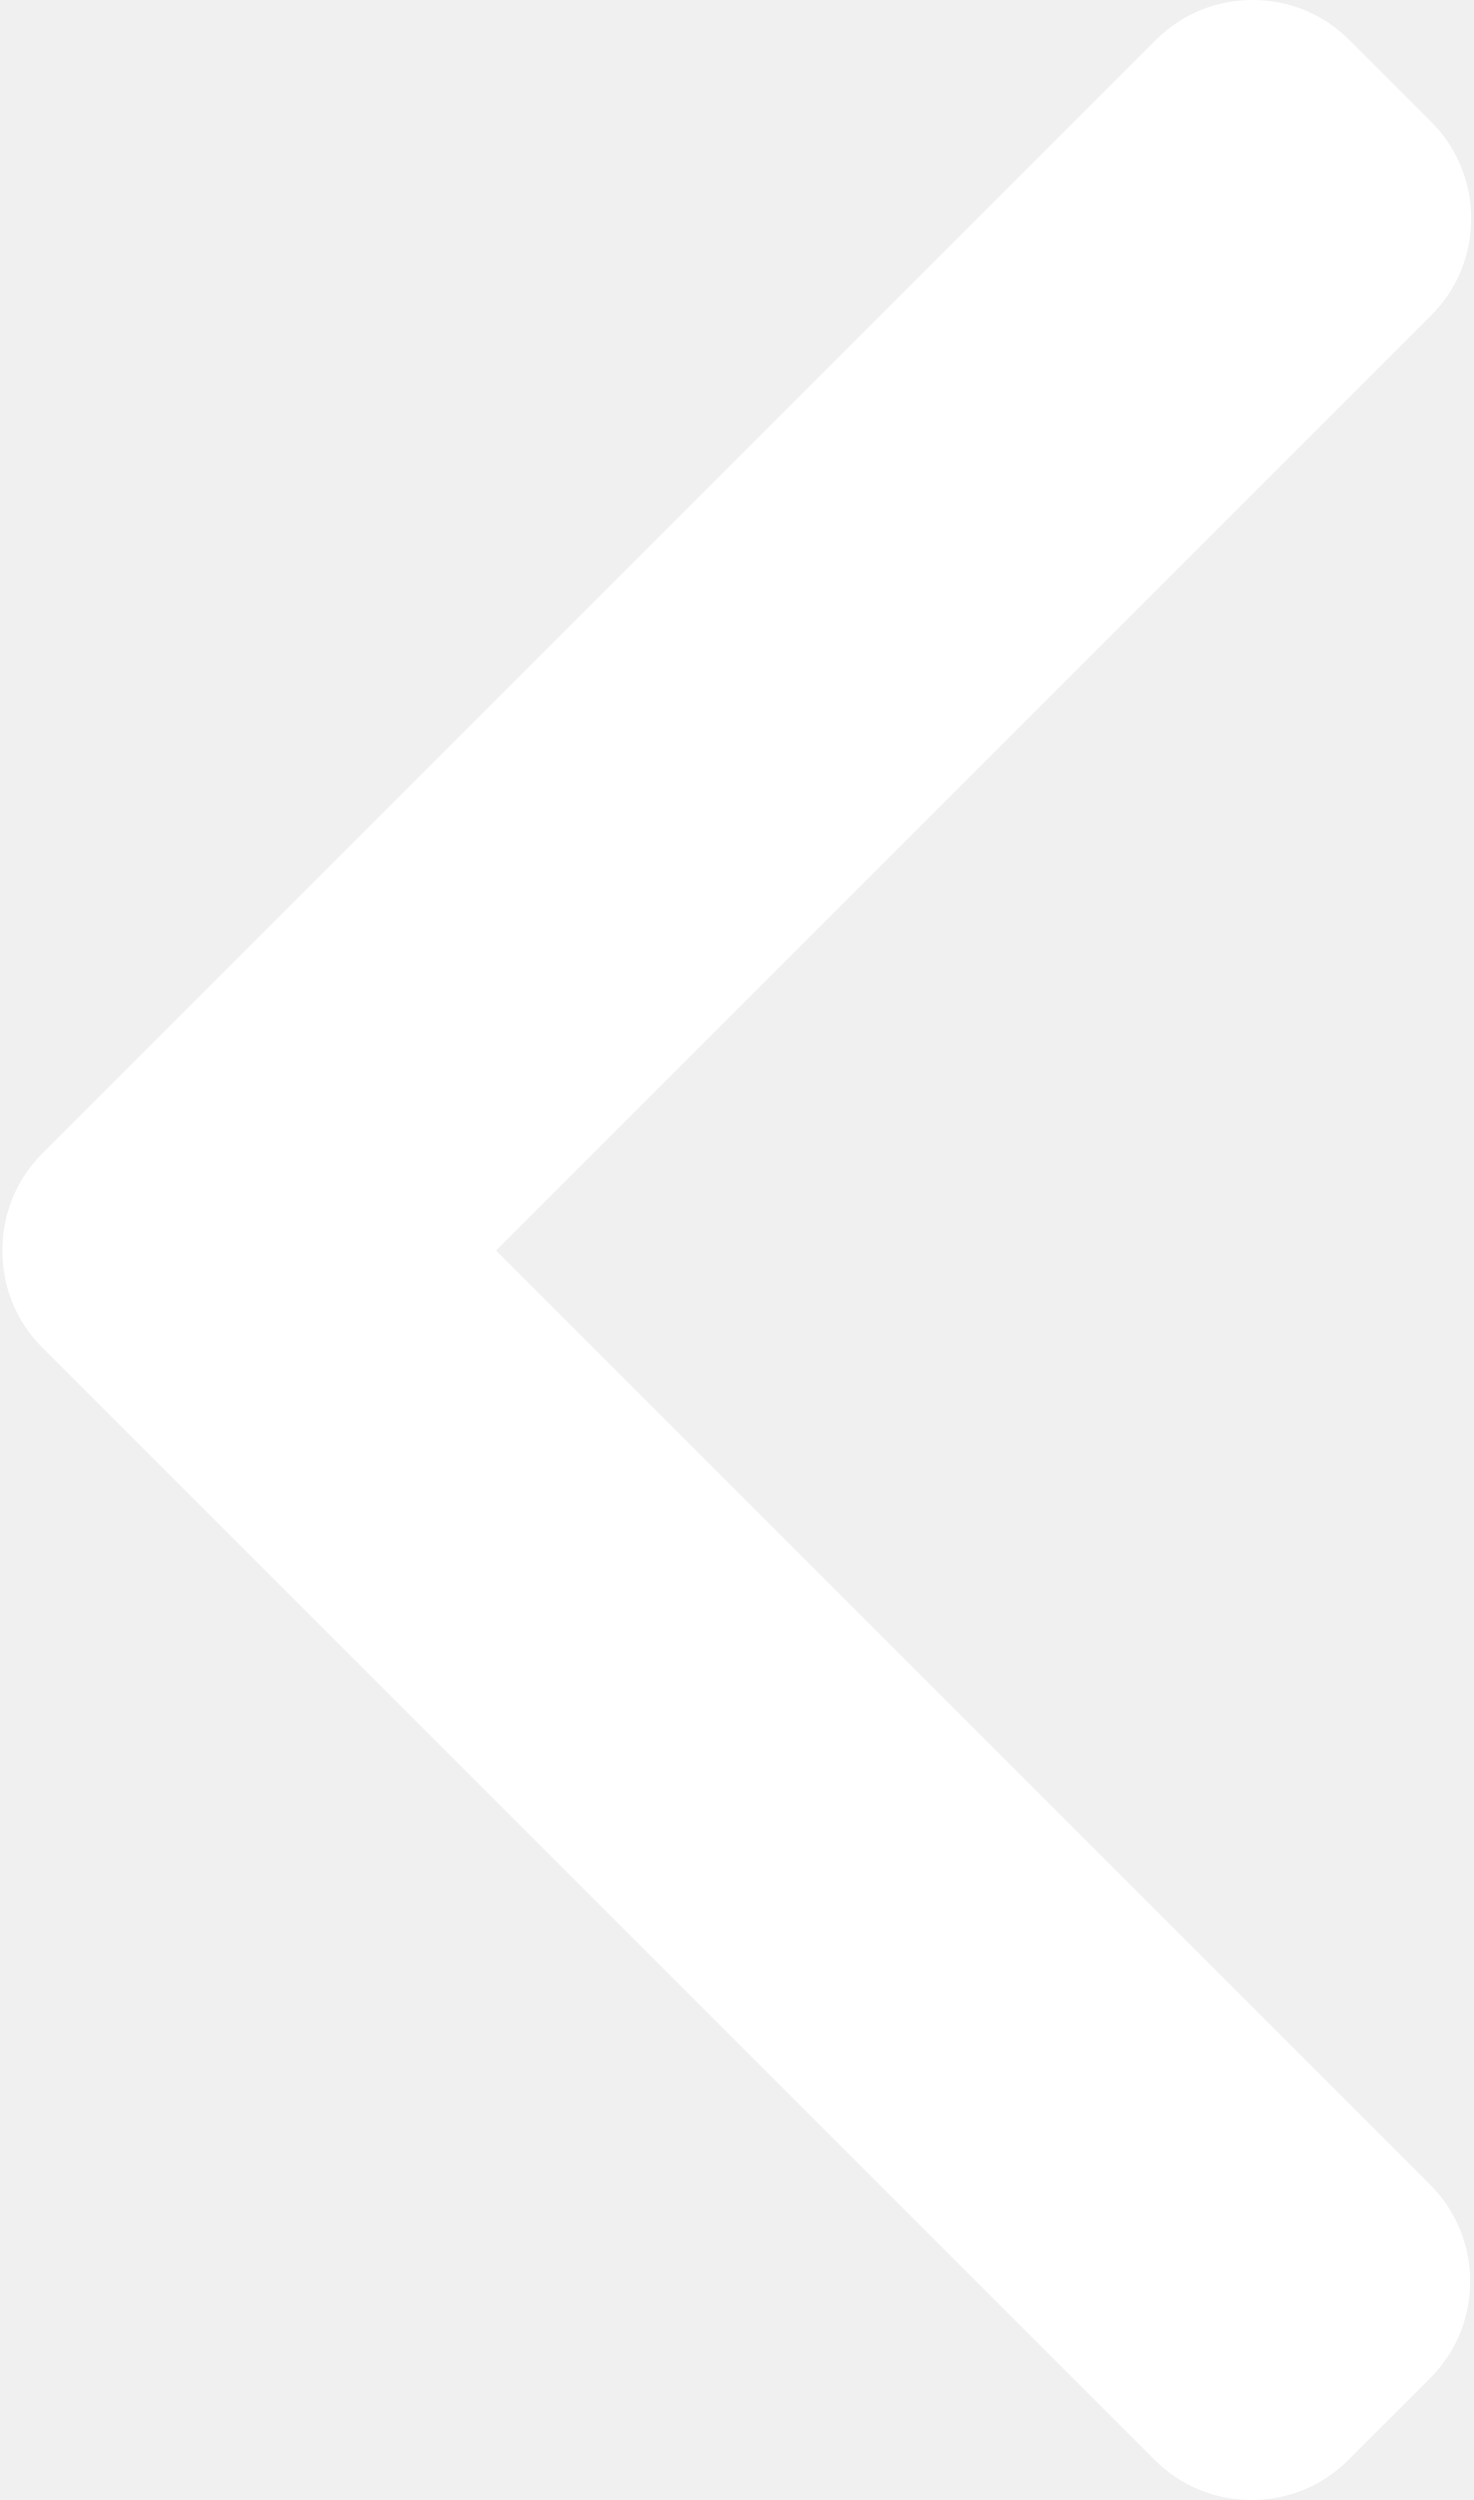
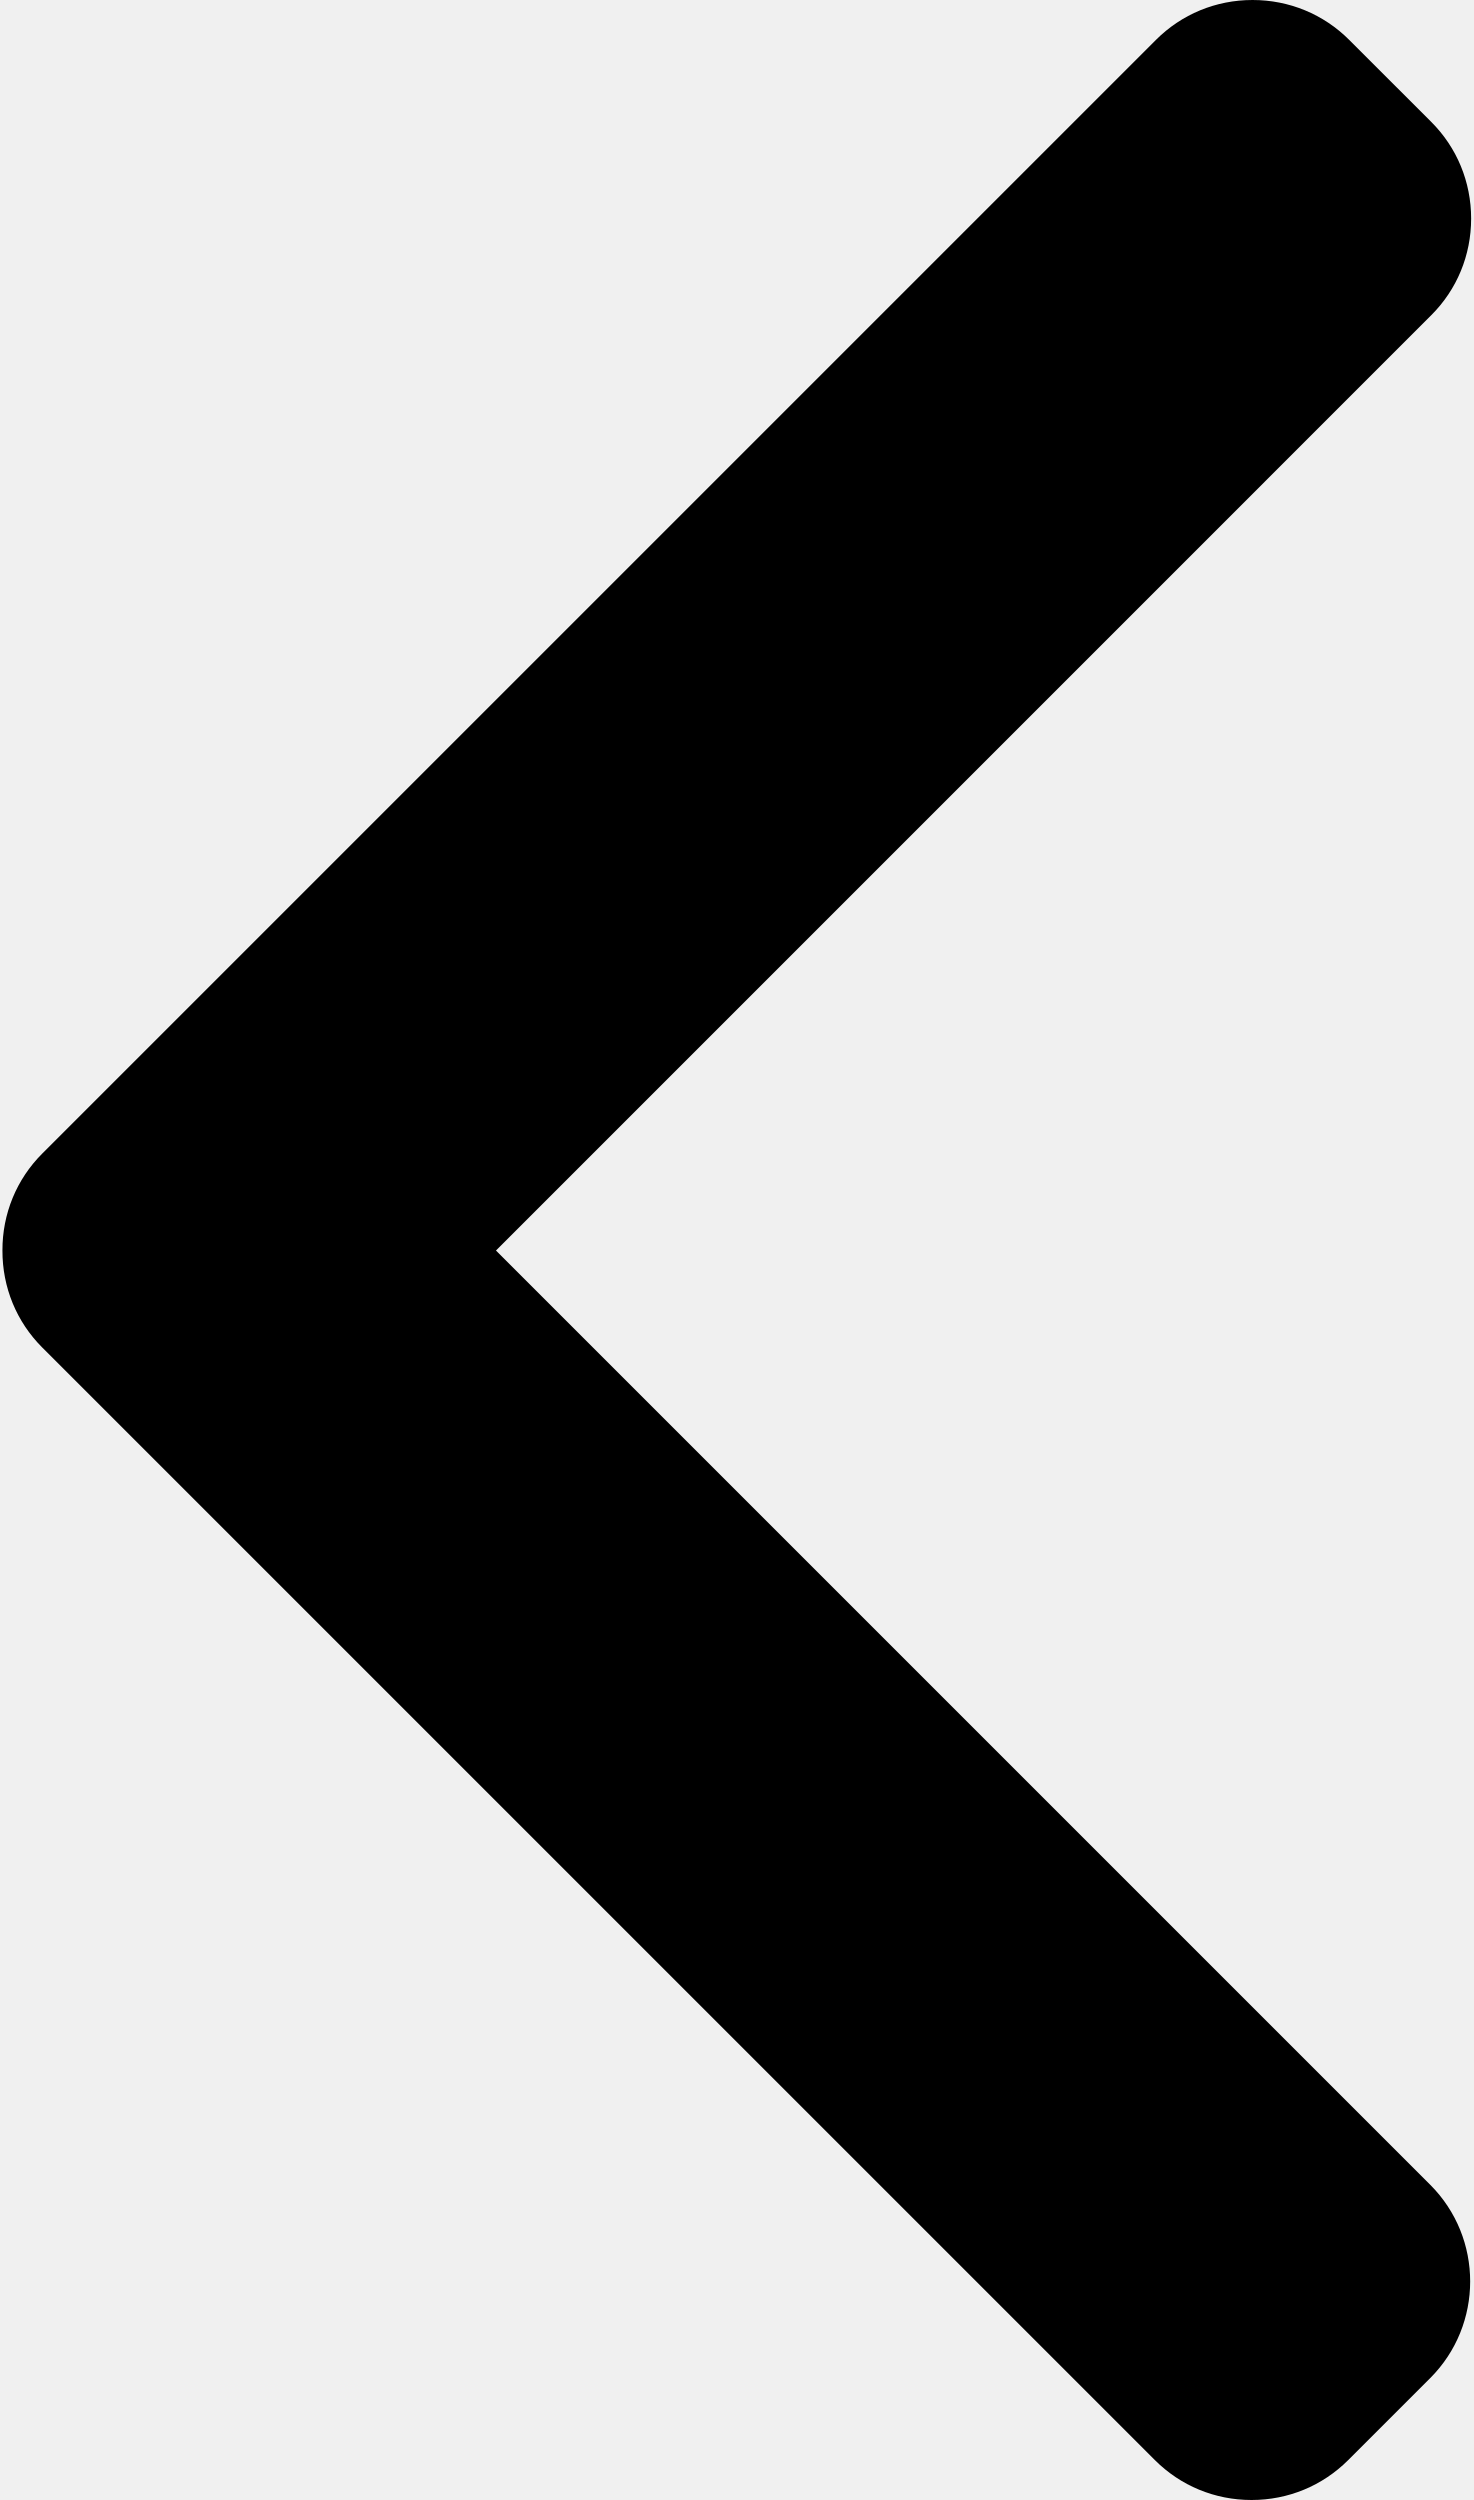
- <svg xmlns="http://www.w3.org/2000/svg" width="290" height="492" viewBox="0 0 290 492" fill="none">
-   <path d="M97.608 246.104L281.664 62.04C286.732 56.984 289.52 50.224 289.52 43.016C289.52 35.804 286.732 29.048 281.664 23.984L265.536 7.864C260.476 2.792 253.712 0 246.504 0C239.296 0 232.54 2.792 227.476 7.864L8.328 227.008C3.244 232.088 0.46 238.876 0.48 246.092C0.46 253.34 3.24 260.12 8.328 265.204L227.272 484.136C232.336 489.208 239.092 492 246.304 492C253.512 492 260.268 489.208 265.336 484.136L281.46 468.016C291.952 457.524 291.952 440.444 281.46 429.956L97.608 246.104Z" fill="white" />
+ <svg xmlns="http://www.w3.org/2000/svg" width="290" height="492" viewBox="0 0 290 492" fill="currentColor">
+   <path d="M97.608 246.104L281.664 62.04C286.732 56.984 289.52 50.224 289.52 43.016C289.52 35.804 286.732 29.048 281.664 23.984L265.536 7.864C260.476 2.792 253.712 0 246.504 0C239.296 0 232.54 2.792 227.476 7.864L8.328 227.008C3.244 232.088 0.46 238.876 0.48 246.092C0.46 253.34 3.24 260.12 8.328 265.204L227.272 484.136C232.336 489.208 239.092 492 246.304 492C253.512 492 260.268 489.208 265.336 484.136L281.46 468.016C291.952 457.524 291.952 440.444 281.46 429.956L97.608 246.104Z" fill="currentColor" />
</svg>
